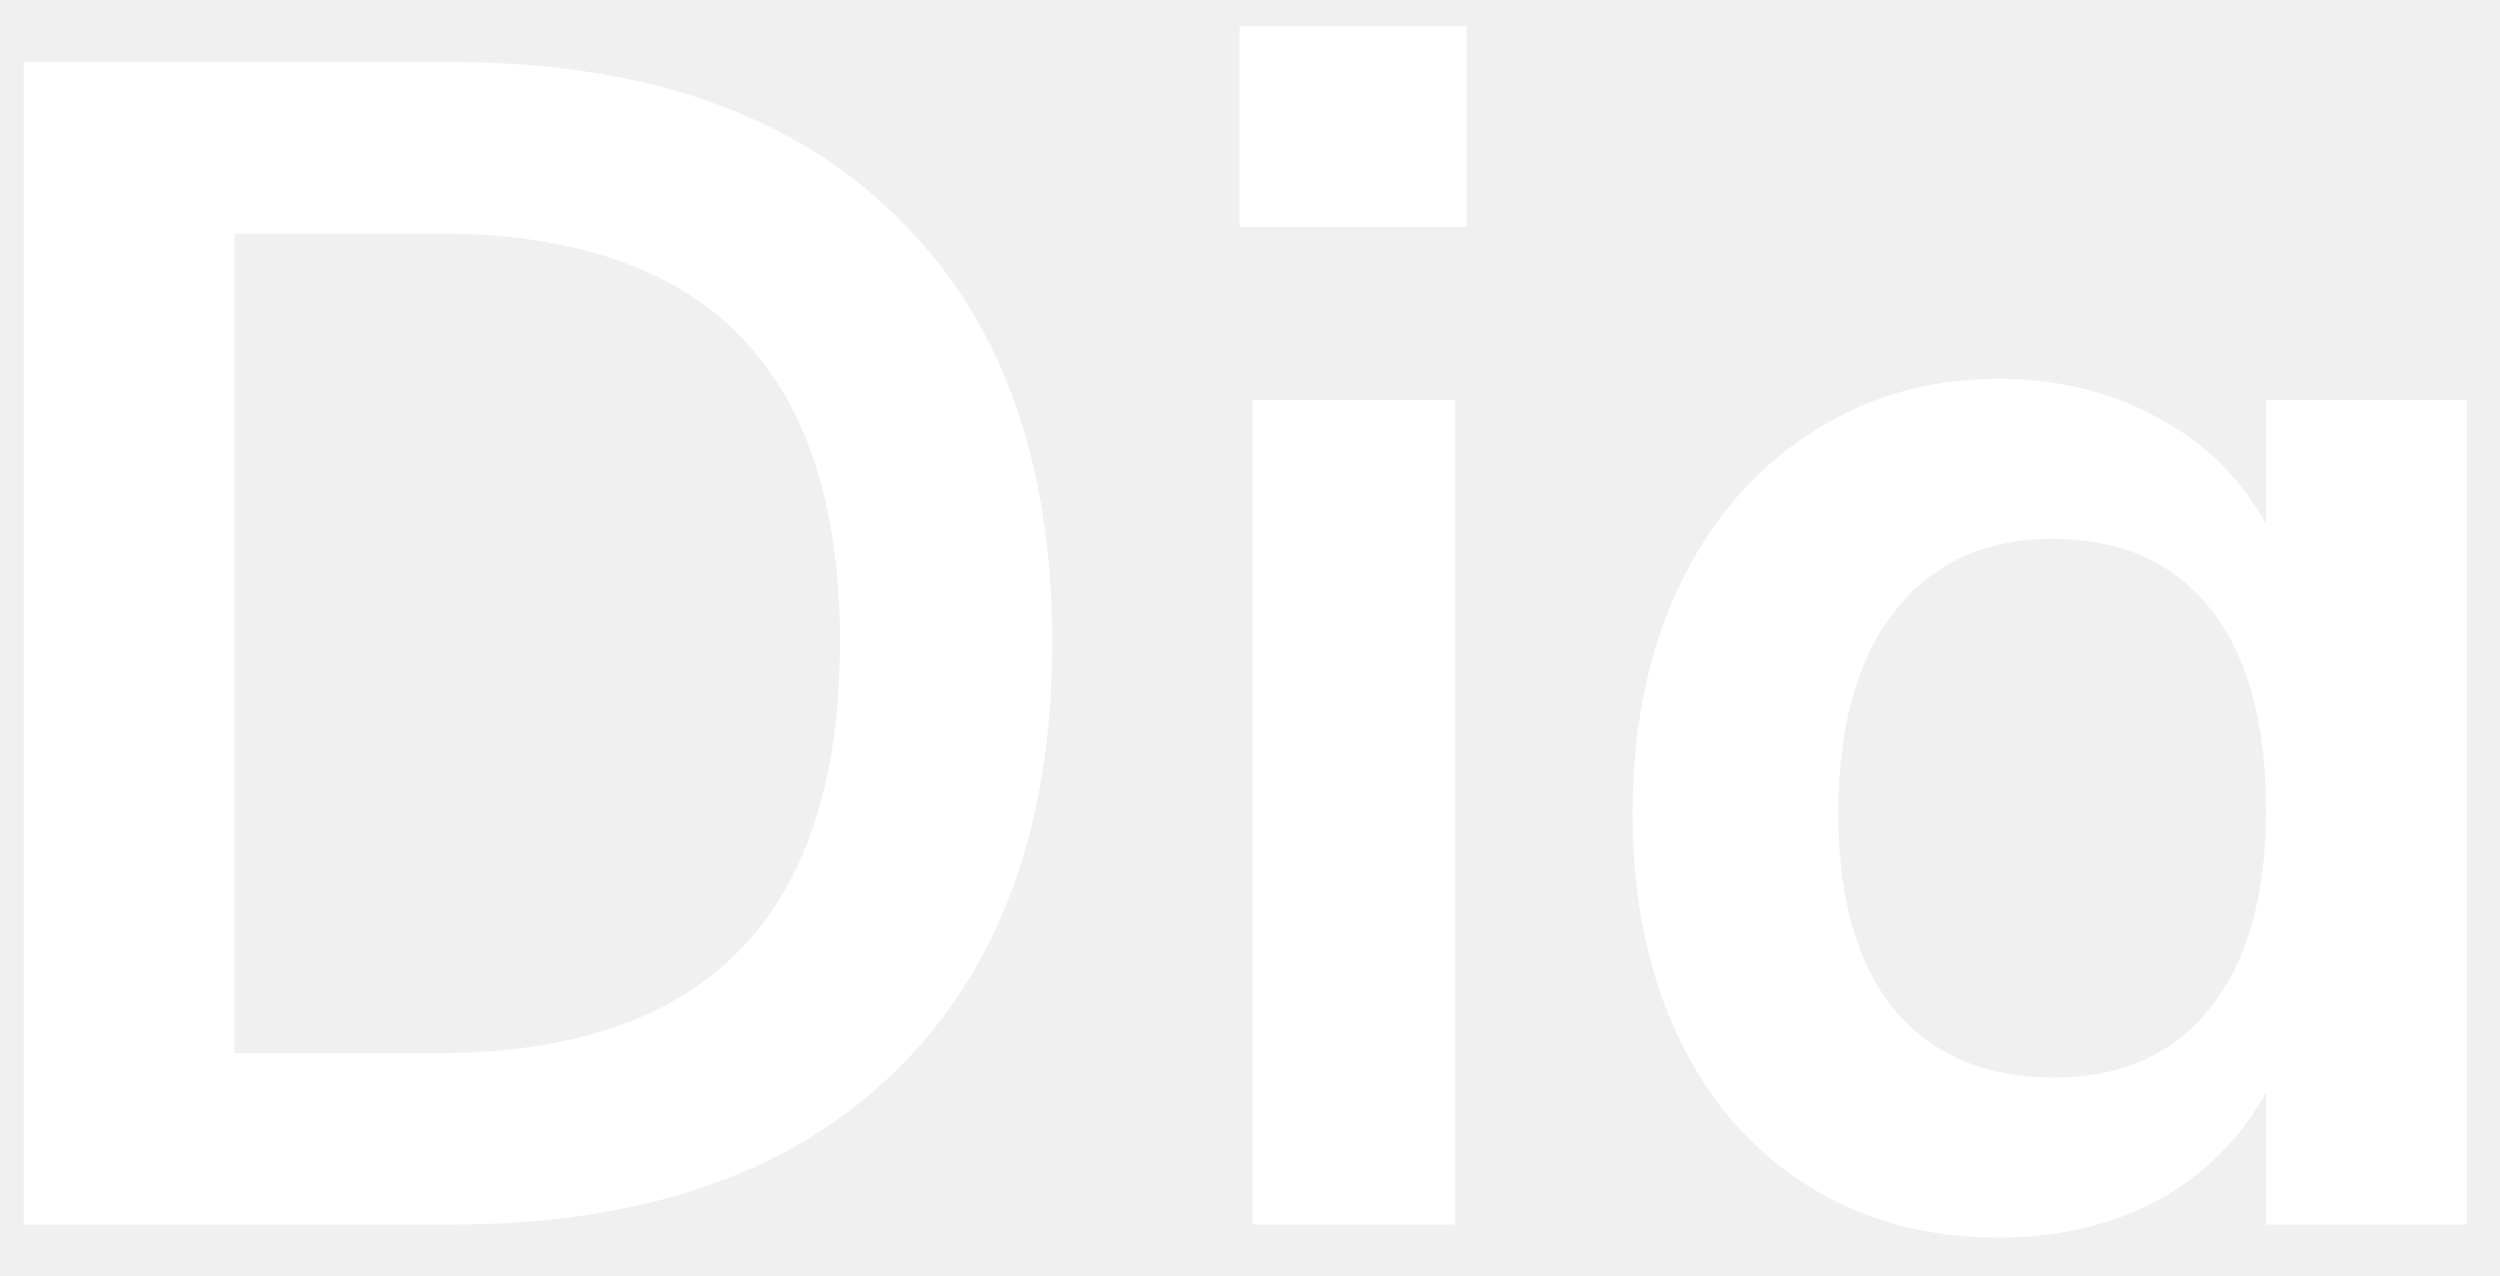
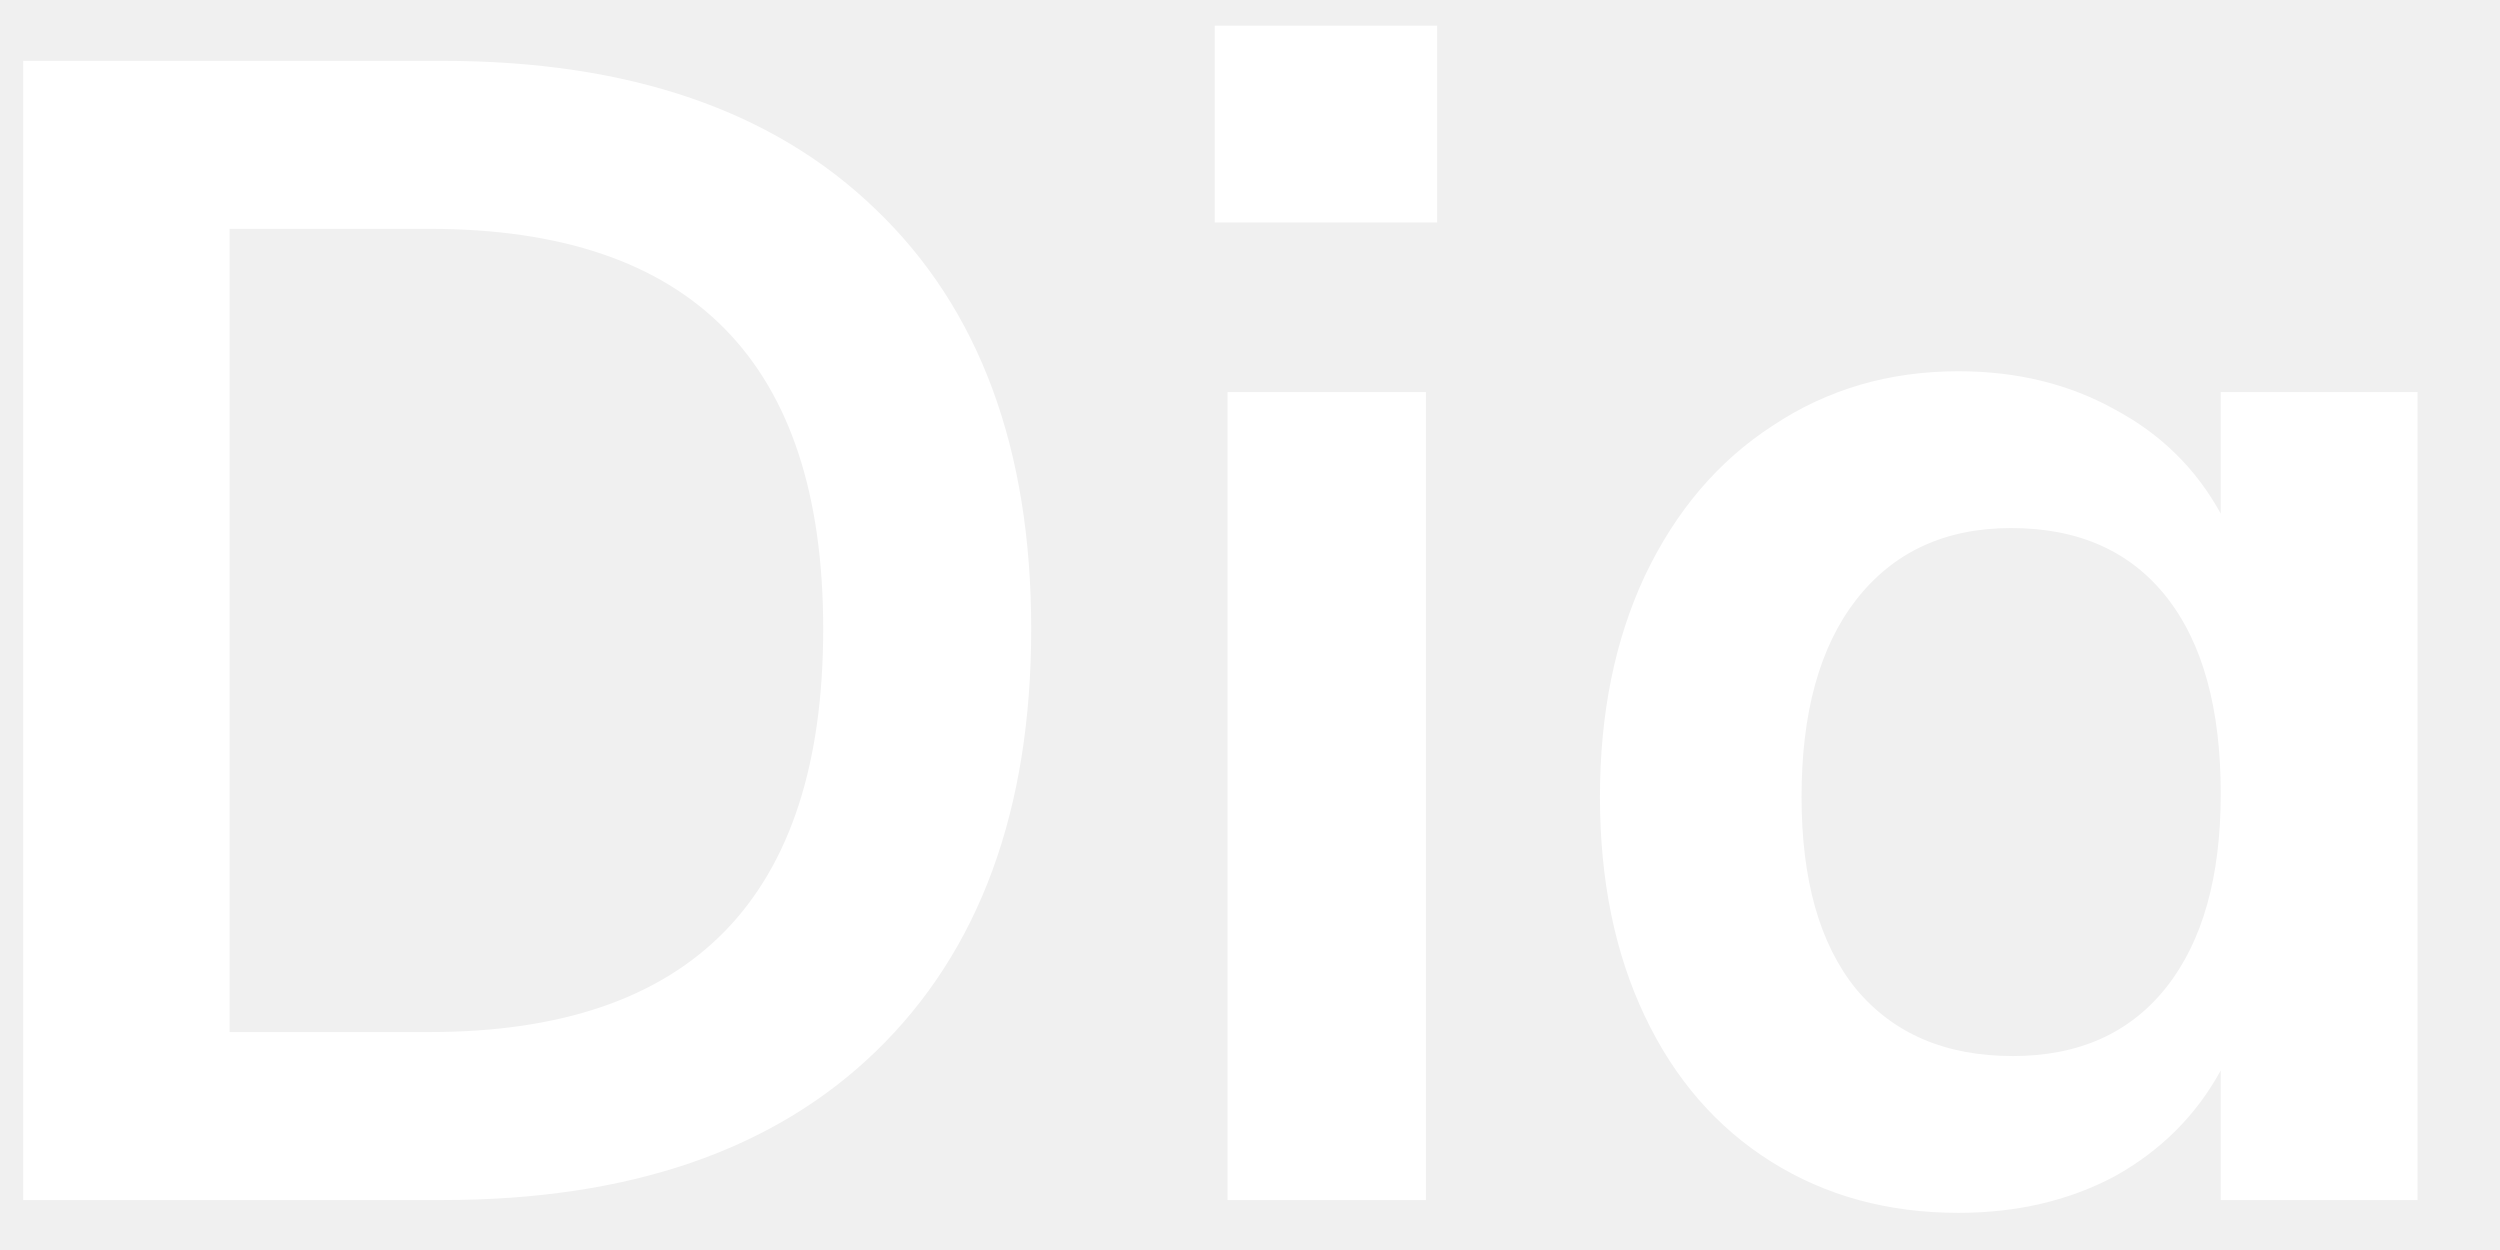
- <svg xmlns="http://www.w3.org/2000/svg" width="49" height="25" viewBox="0 0 49 25" fill="none">
-   <path d="M0.464 1.217H8.848C12.581 1.217 15.472 2.209 17.52 4.193C19.589 6.177 20.624 8.972 20.624 12.577C20.624 16.204 19.589 19.02 17.52 21.025C15.472 23.009 12.581 24.001 8.848 24.001H0.464V1.217ZM8.592 20.641C13.84 20.641 16.464 17.953 16.464 12.577C16.464 7.244 13.84 4.577 8.592 4.577H4.592V20.641H8.592ZM24.551 7.841H28.519V24.001H24.551V7.841ZM28.743 0.513V4.449H24.295V0.513H28.743ZM48.351 7.841V24.001H44.415V21.409C43.924 22.305 43.22 23.009 42.303 23.521C41.385 24.012 40.34 24.257 39.167 24.257C37.759 24.257 36.511 23.916 35.423 23.233C34.335 22.55 33.492 21.58 32.895 20.321C32.297 19.062 31.999 17.601 31.999 15.937C31.999 14.273 32.297 12.801 32.895 11.521C33.513 10.22 34.367 9.217 35.455 8.513C36.543 7.788 37.78 7.425 39.167 7.425C40.34 7.425 41.385 7.681 42.303 8.193C43.22 8.684 43.924 9.377 44.415 10.273V7.841H48.351ZM40.255 21.121C41.577 21.121 42.601 20.662 43.327 19.745C44.052 18.828 44.415 17.537 44.415 15.873C44.415 14.166 44.052 12.854 43.327 11.937C42.601 11.02 41.567 10.561 40.223 10.561C38.9 10.561 37.865 11.041 37.119 12.001C36.393 12.94 36.031 14.252 36.031 15.937C36.031 17.601 36.393 18.881 37.119 19.777C37.865 20.673 38.911 21.121 40.255 21.121Z" fill="white" />
+ <svg xmlns="http://www.w3.org/2000/svg" width="50" height="25" viewBox="0 0 50 25" fill="white">
+   <path d="M0.464 1.217H8.848C12.581 1.217 15.472 2.209 17.52 4.193C19.589 6.177 20.624 8.972 20.624 12.577C20.624 16.204 19.589 19.02 17.52 21.025C15.472 23.009 12.581 24.001 8.848 24.001H0.464V1.217ZM8.592 20.641C13.84 20.641 16.464 17.953 16.464 12.577C16.464 7.244 13.84 4.577 8.592 4.577H4.592V20.641H8.592ZM24.551 7.841H28.519V24.001H24.551V7.841ZM28.743 0.513V4.449H24.295V0.513H28.743ZM48.351 7.841V24.001H44.415V21.409C43.924 22.305 43.22 23.009 42.303 23.521C41.385 24.012 40.34 24.257 39.167 24.257C37.759 24.257 36.511 23.916 35.423 23.233C34.335 22.55 33.492 21.58 32.895 20.321C32.297 19.062 31.999 17.601 31.999 15.937C31.999 14.273 32.297 12.801 32.895 11.521C33.513 10.22 34.367 9.217 35.455 8.513C36.543 7.788 37.78 7.425 39.167 7.425C40.34 7.425 41.385 7.681 42.303 8.193C43.22 8.684 43.924 9.377 44.415 10.273V7.841H48.351ZM40.255 21.121C41.577 21.121 42.601 20.662 43.327 19.745C44.052 18.828 44.415 17.537 44.415 15.873C44.415 14.166 44.052 12.854 43.327 11.937C42.601 11.02 41.567 10.561 40.223 10.561C38.9 10.561 37.865 11.041 37.119 12.001C36.393 12.94 36.031 14.252 36.031 15.937C36.031 17.601 36.393 18.881 37.119 19.777C37.865 20.673 38.911 21.121 40.255 21.121Z" />
</svg>
